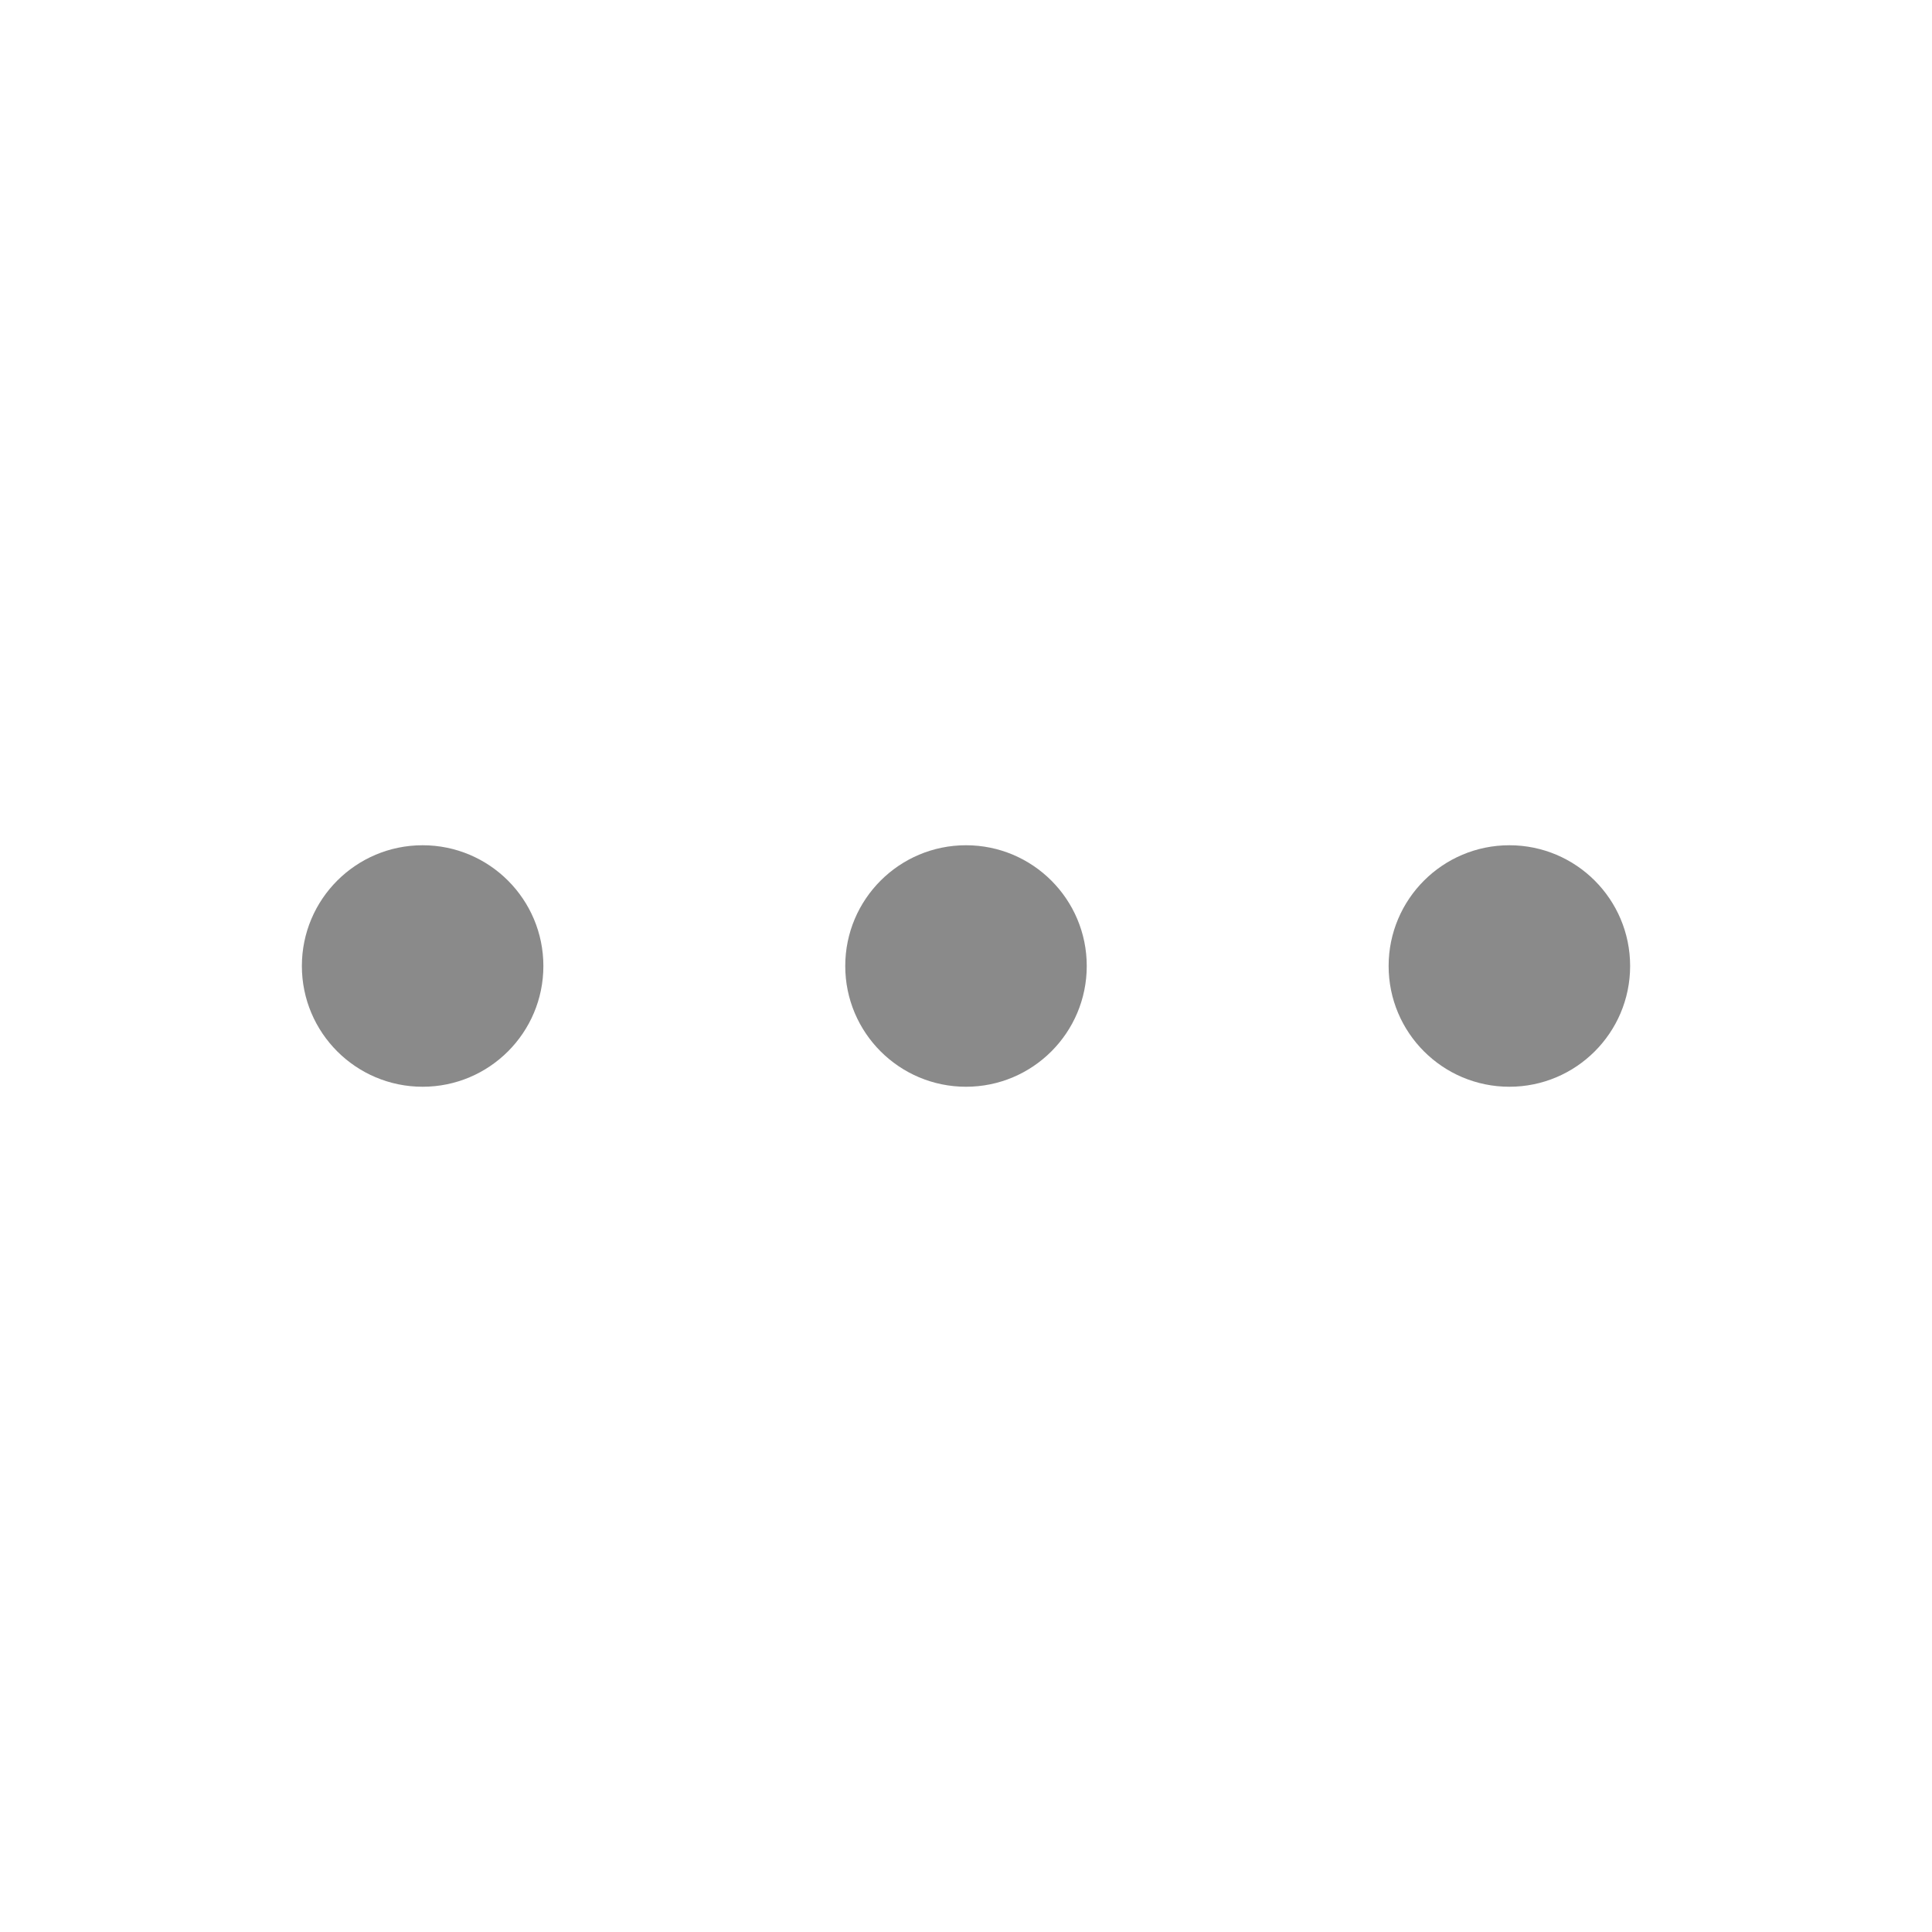
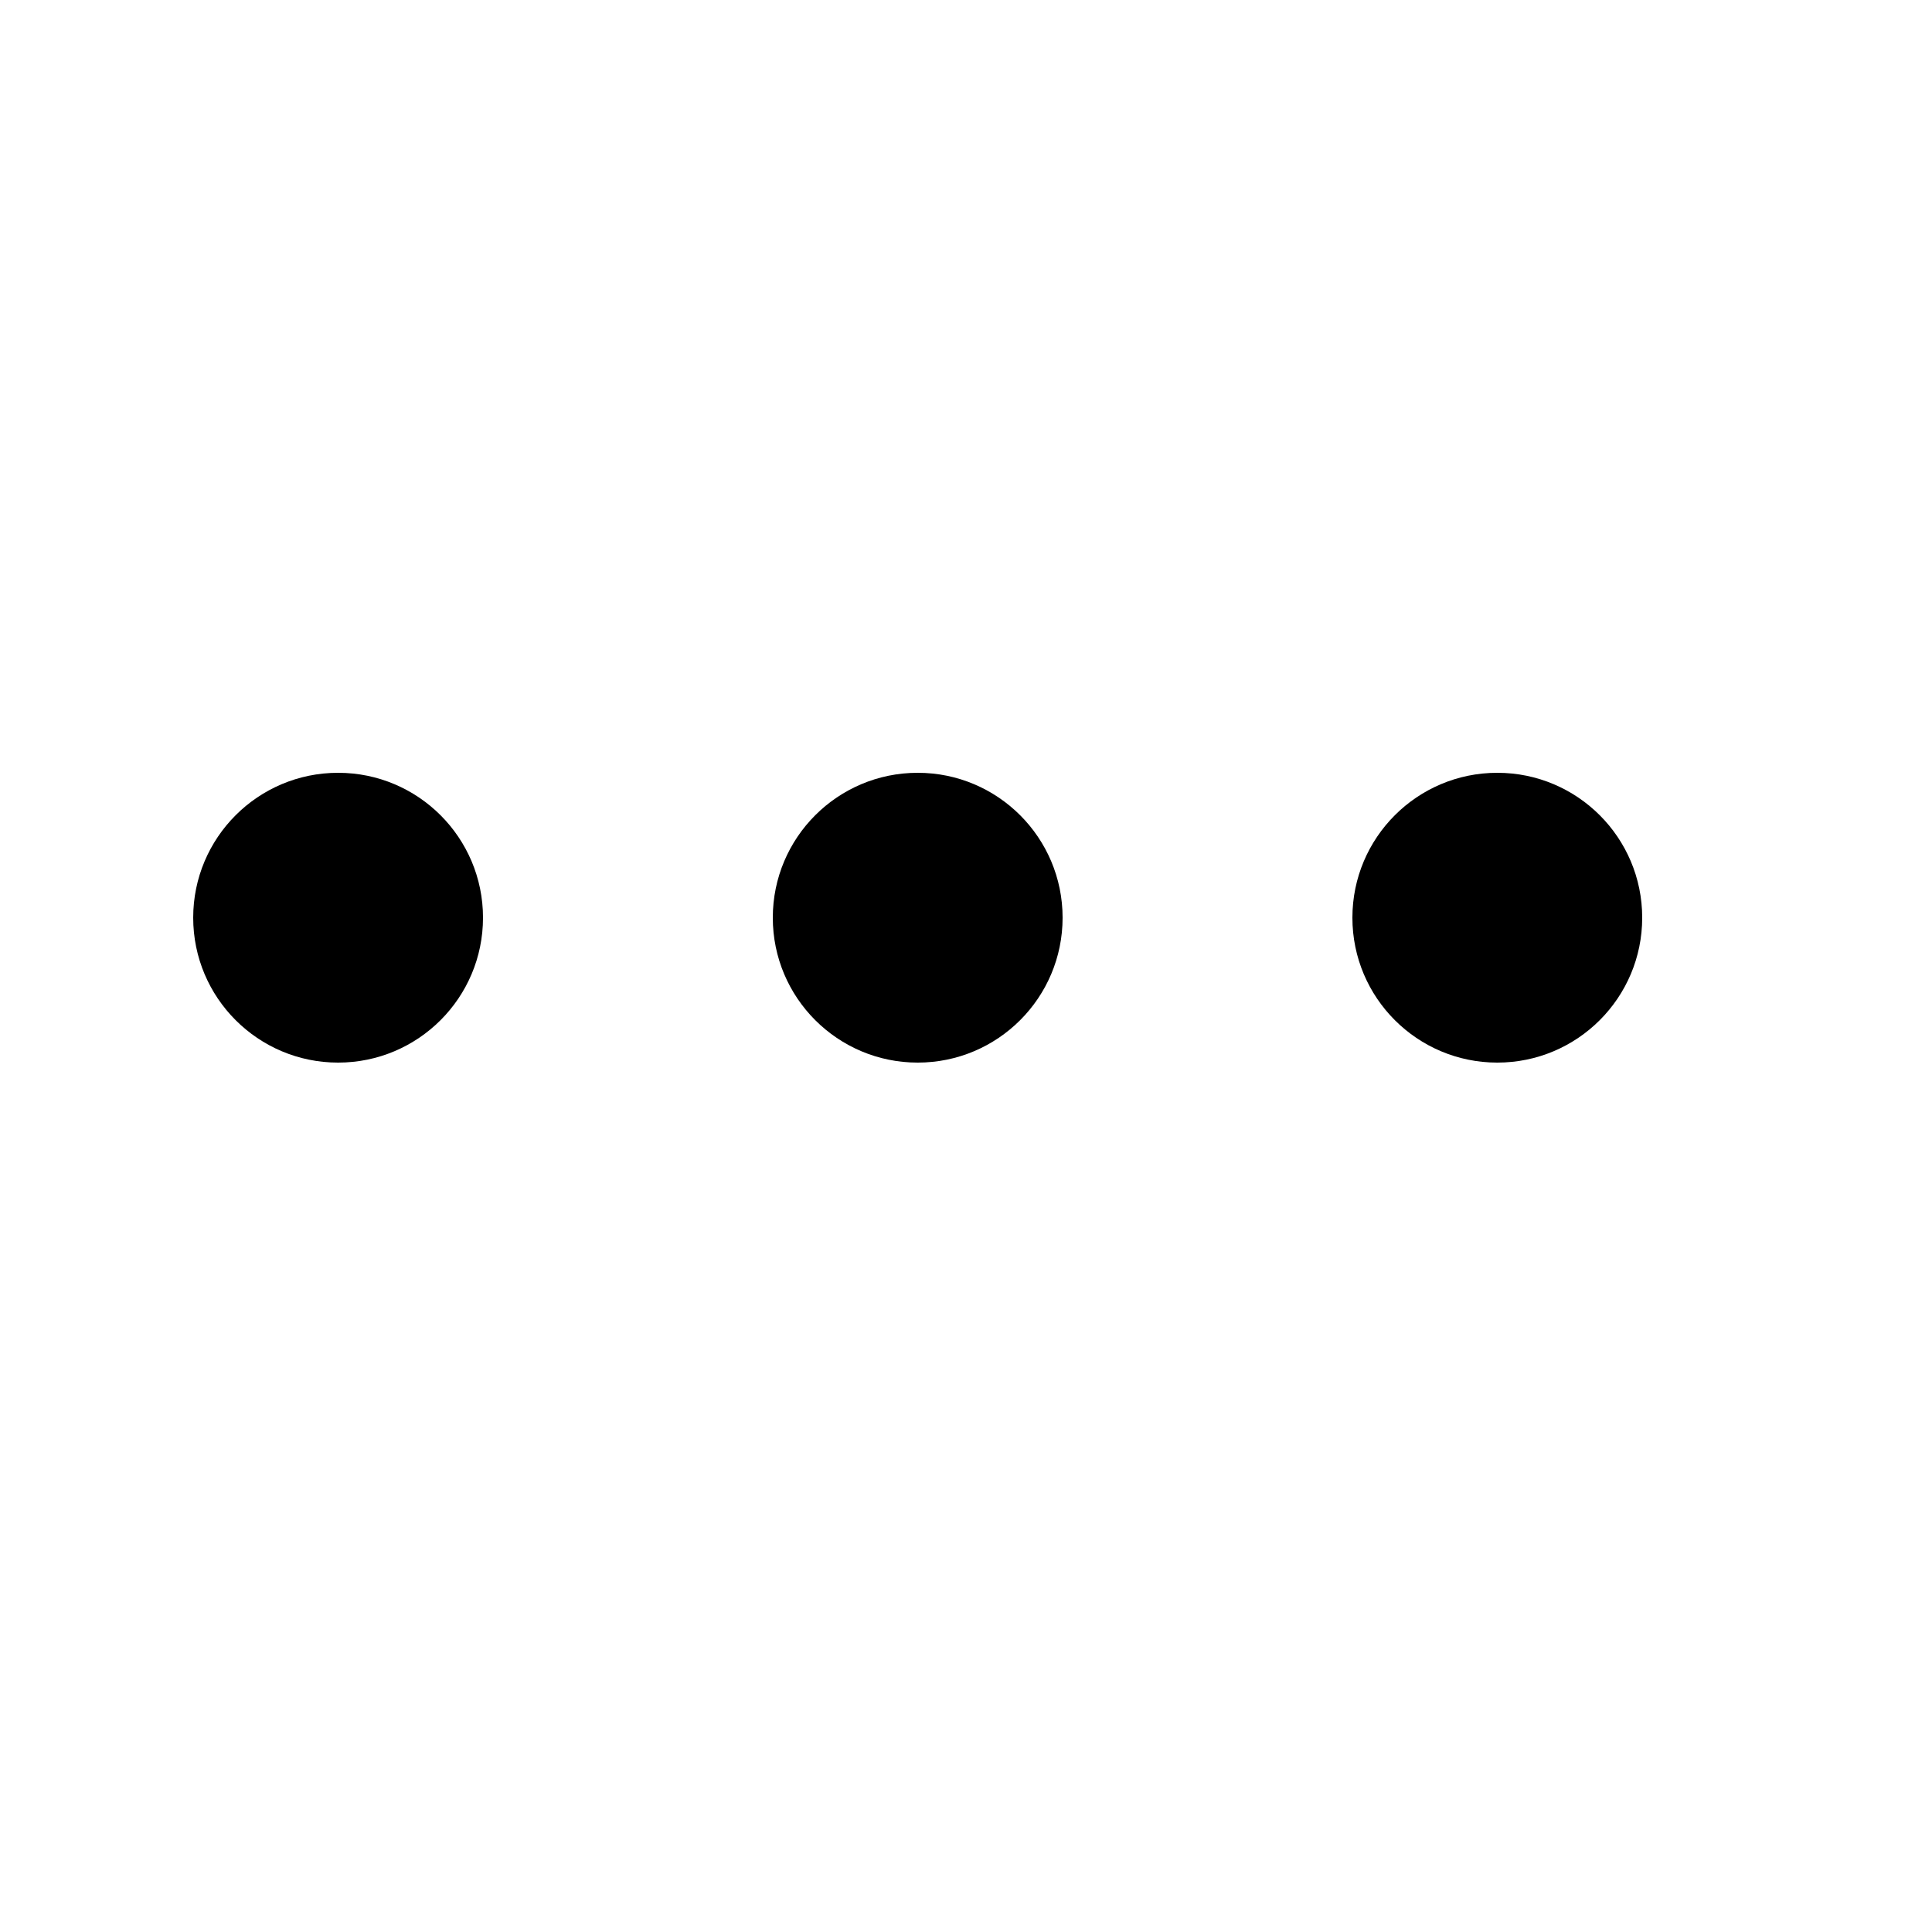
- <svg xmlns="http://www.w3.org/2000/svg" t="1591181371978" class="icon" viewBox="0 0 1024 1024" version="1.1" p-id="1139" width="200" height="200">
-   <defs>
-     <style type="text/css" />
-   </defs>
-   <path d="M224 512m-64 0a64 64 0 1 0 128 0 64 64 0 1 0-128 0Z" p-id="1140" fill="#8a8a8a" />
-   <path d="M512 512m-64 0a64 64 0 1 0 128 0 64 64 0 1 0-128 0Z" p-id="1141" fill="#8a8a8a" />
-   <path d="M800 512m-64 0a64 64 0 1 0 128 0 64 64 0 1 0-128 0Z" p-id="1142" fill="#8a8a8a" />
+ <svg xmlns="http://www.w3.org/2000/svg" class="icon" viewBox="0 0 1024 1024" version="1.1" width="200" height="200">
+   <g>
+     <path d="M102.4 486.4a76.8 76.8 0 1 0 153.6 0 76.8 76.8 0 1 0-153.6 0zM409.6 486.4a76.8 76.8 0 1 0 153.6 0 76.8 76.8 0 1 0-153.6 0zM716.8 486.4a76.8 76.8 0 1 0 153.6 0 76.8 76.8 0 1 0-153.6 0z" />
+   </g>
</svg>
